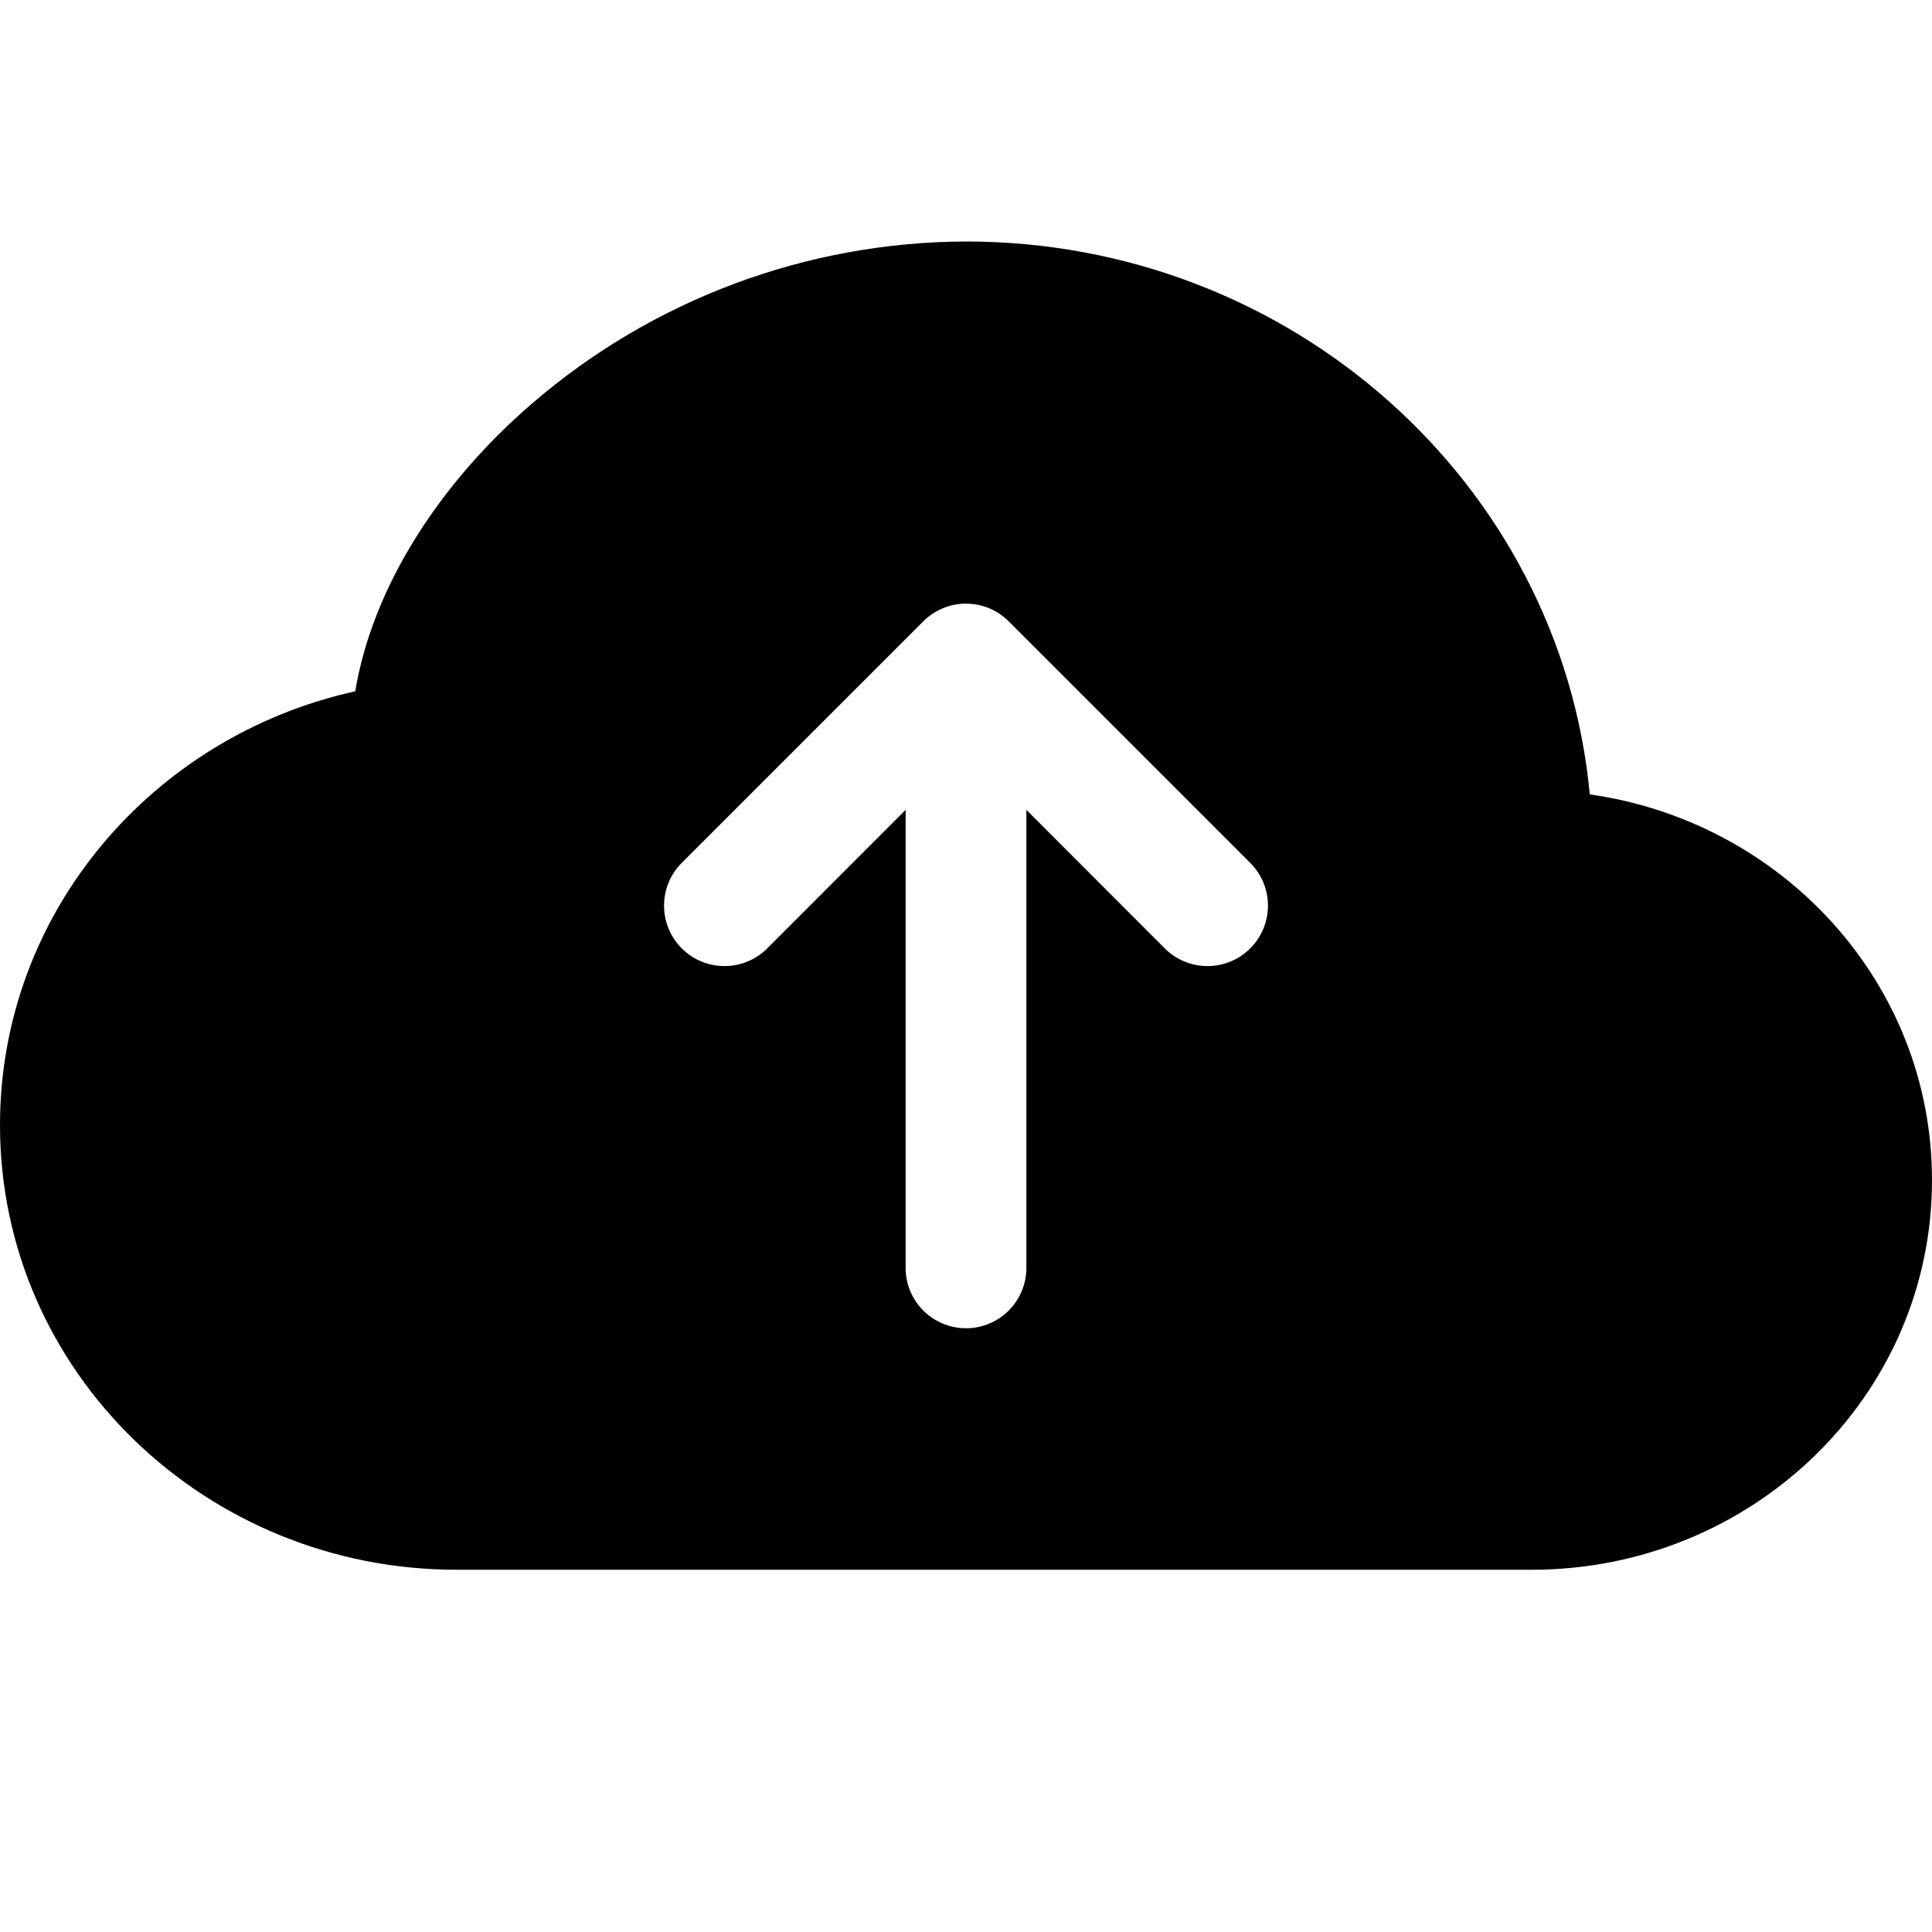
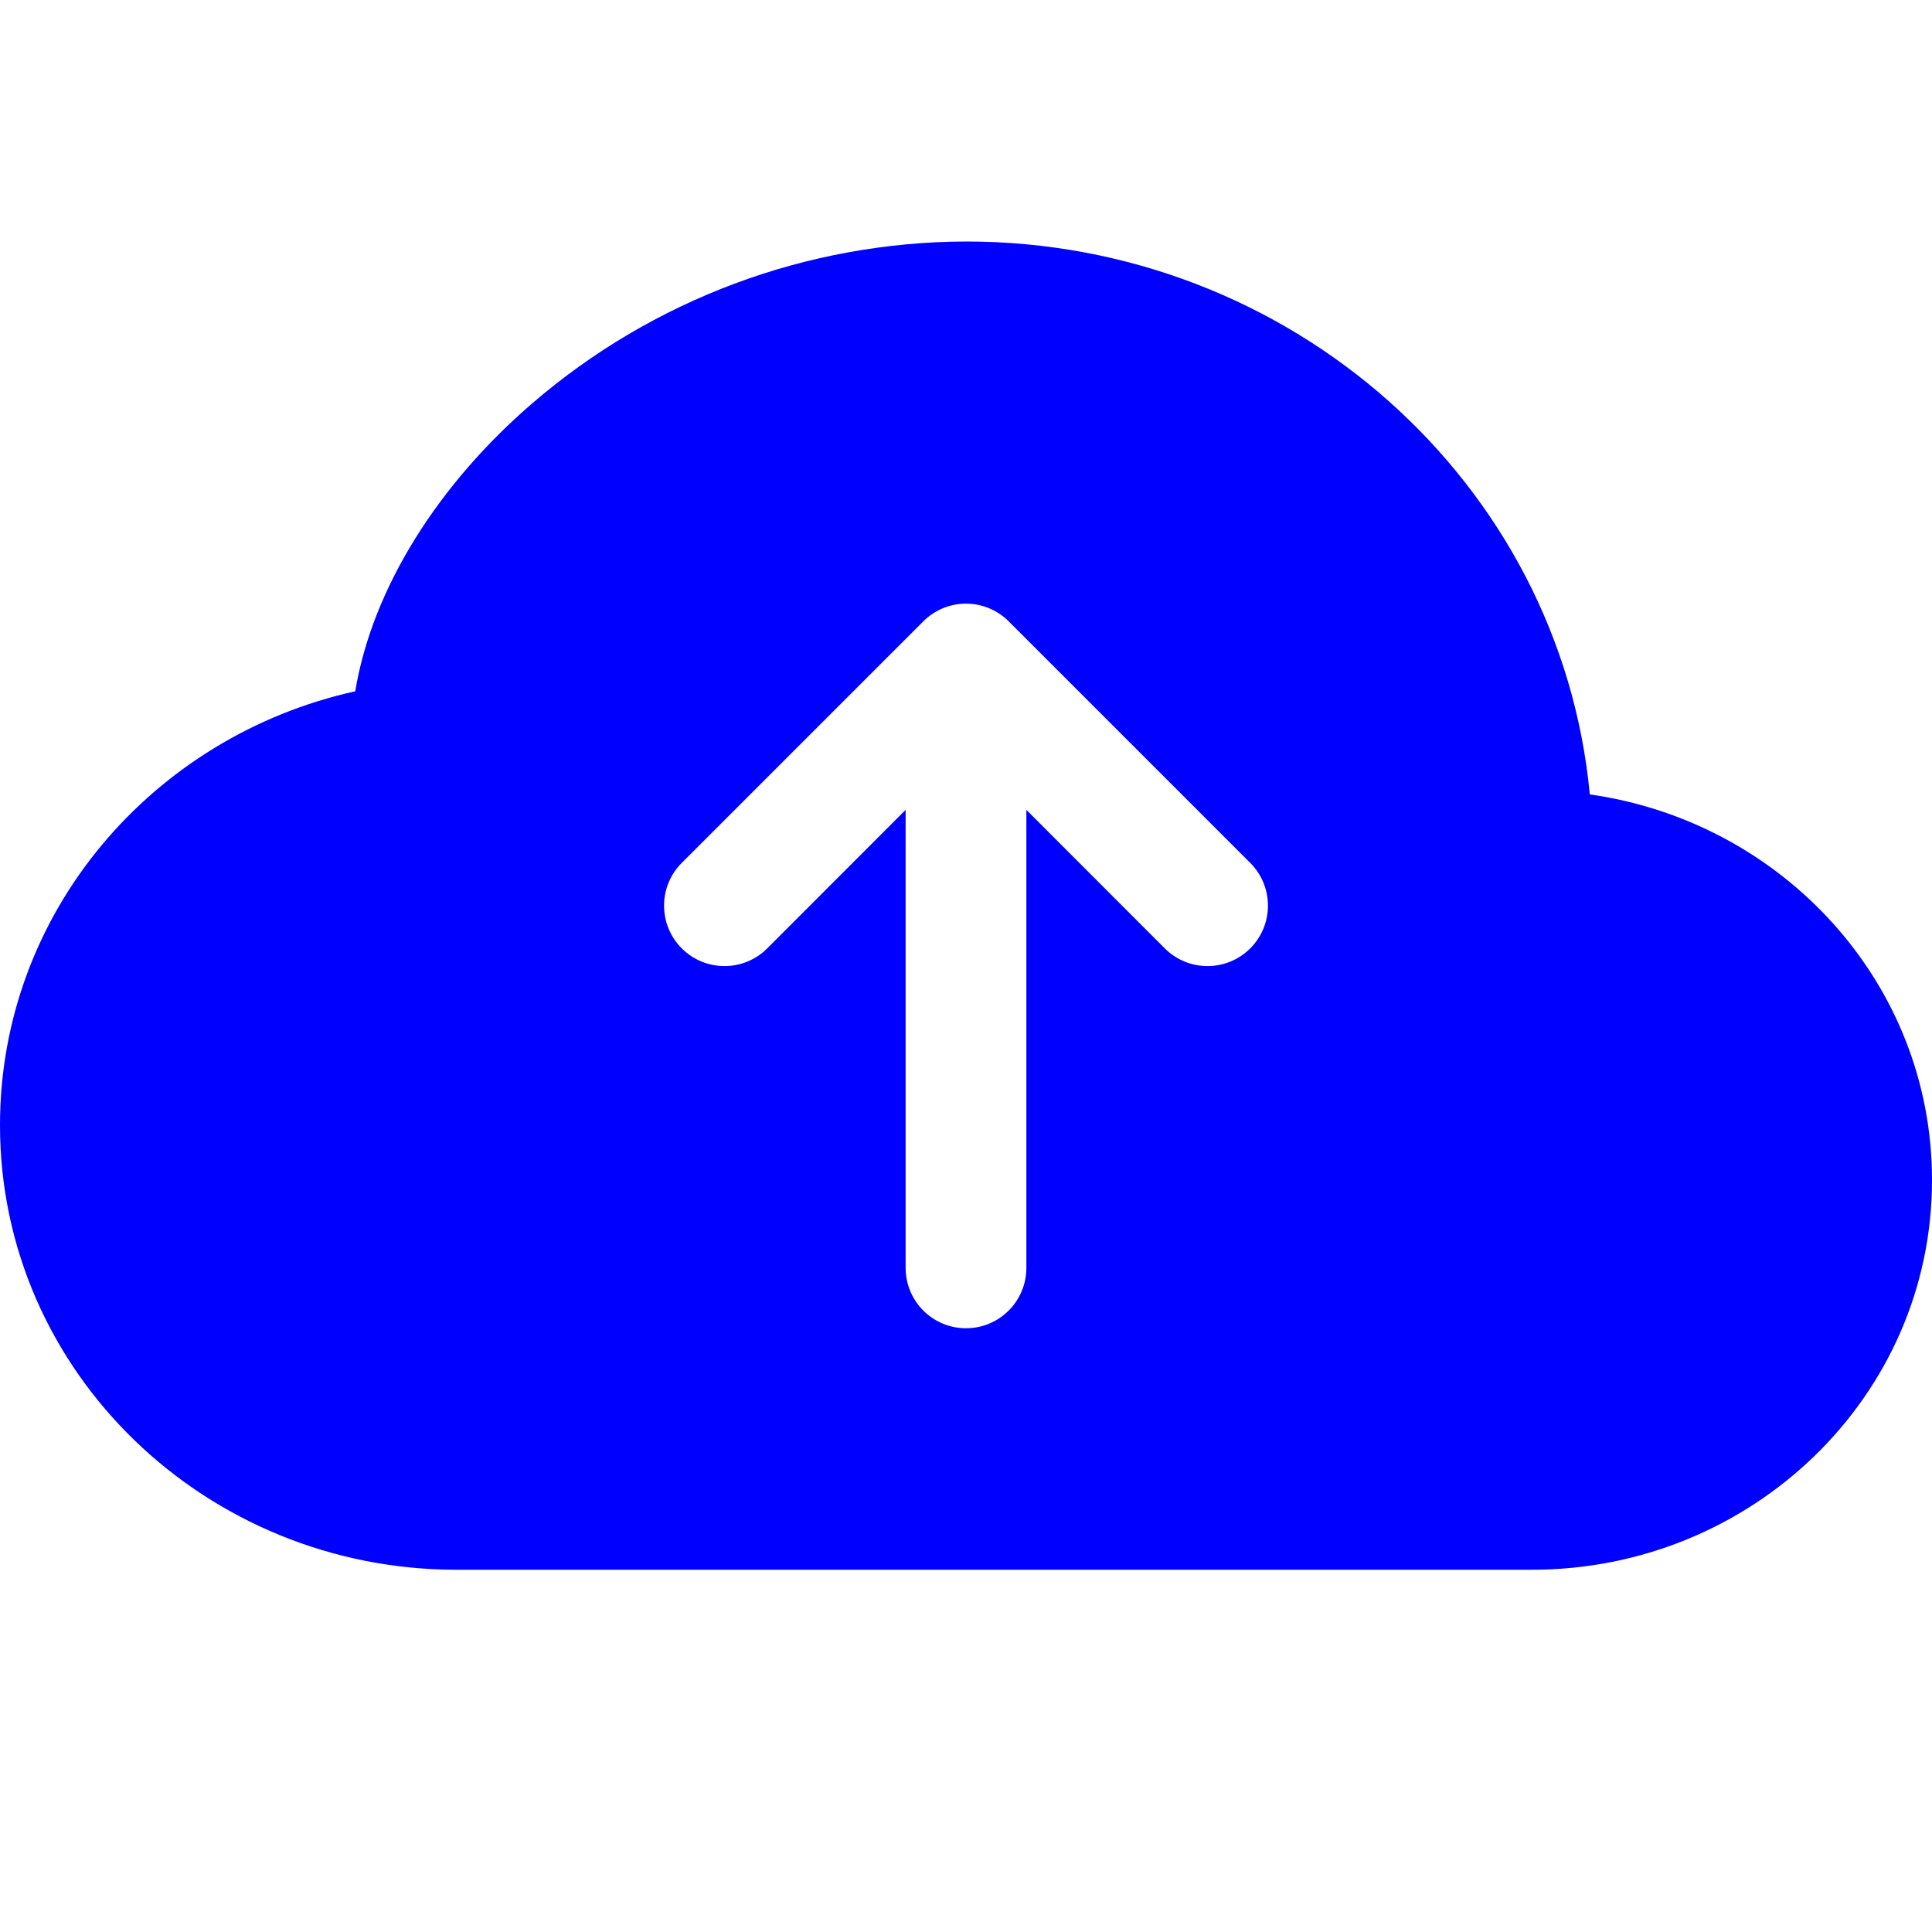
- <svg xmlns="http://www.w3.org/2000/svg" width="16" height="16" fill="currentColor" class="bi bi-cloud-arrow-up-fill" viewBox="0 0 16 16">
+ <svg xmlns="http://www.w3.org/2000/svg" width="16" height="16" fill="blue" class="bi bi-cloud-arrow-up-fill" viewBox="0 0 16 16">
  <path d="M8 2a5.53 5.53 0 0 0-3.594 1.342c-.766.66-1.321 1.52-1.464 2.383C1.266 6.095 0 7.555 0 9.318 0 11.366 1.708 13 3.781 13h8.906C14.502 13 16 11.57 16 9.773c0-1.636-1.242-2.969-2.834-3.194C12.923 3.999 10.69 2 8 2zm2.354 5.146a.5.5 0 0 1-.708.708L8.5 6.707V10.5a.5.5 0 0 1-1 0V6.707L6.354 7.854a.5.5 0 1 1-.708-.708l2-2a.5.5 0 0 1 .708 0l2 2z" />
</svg>
